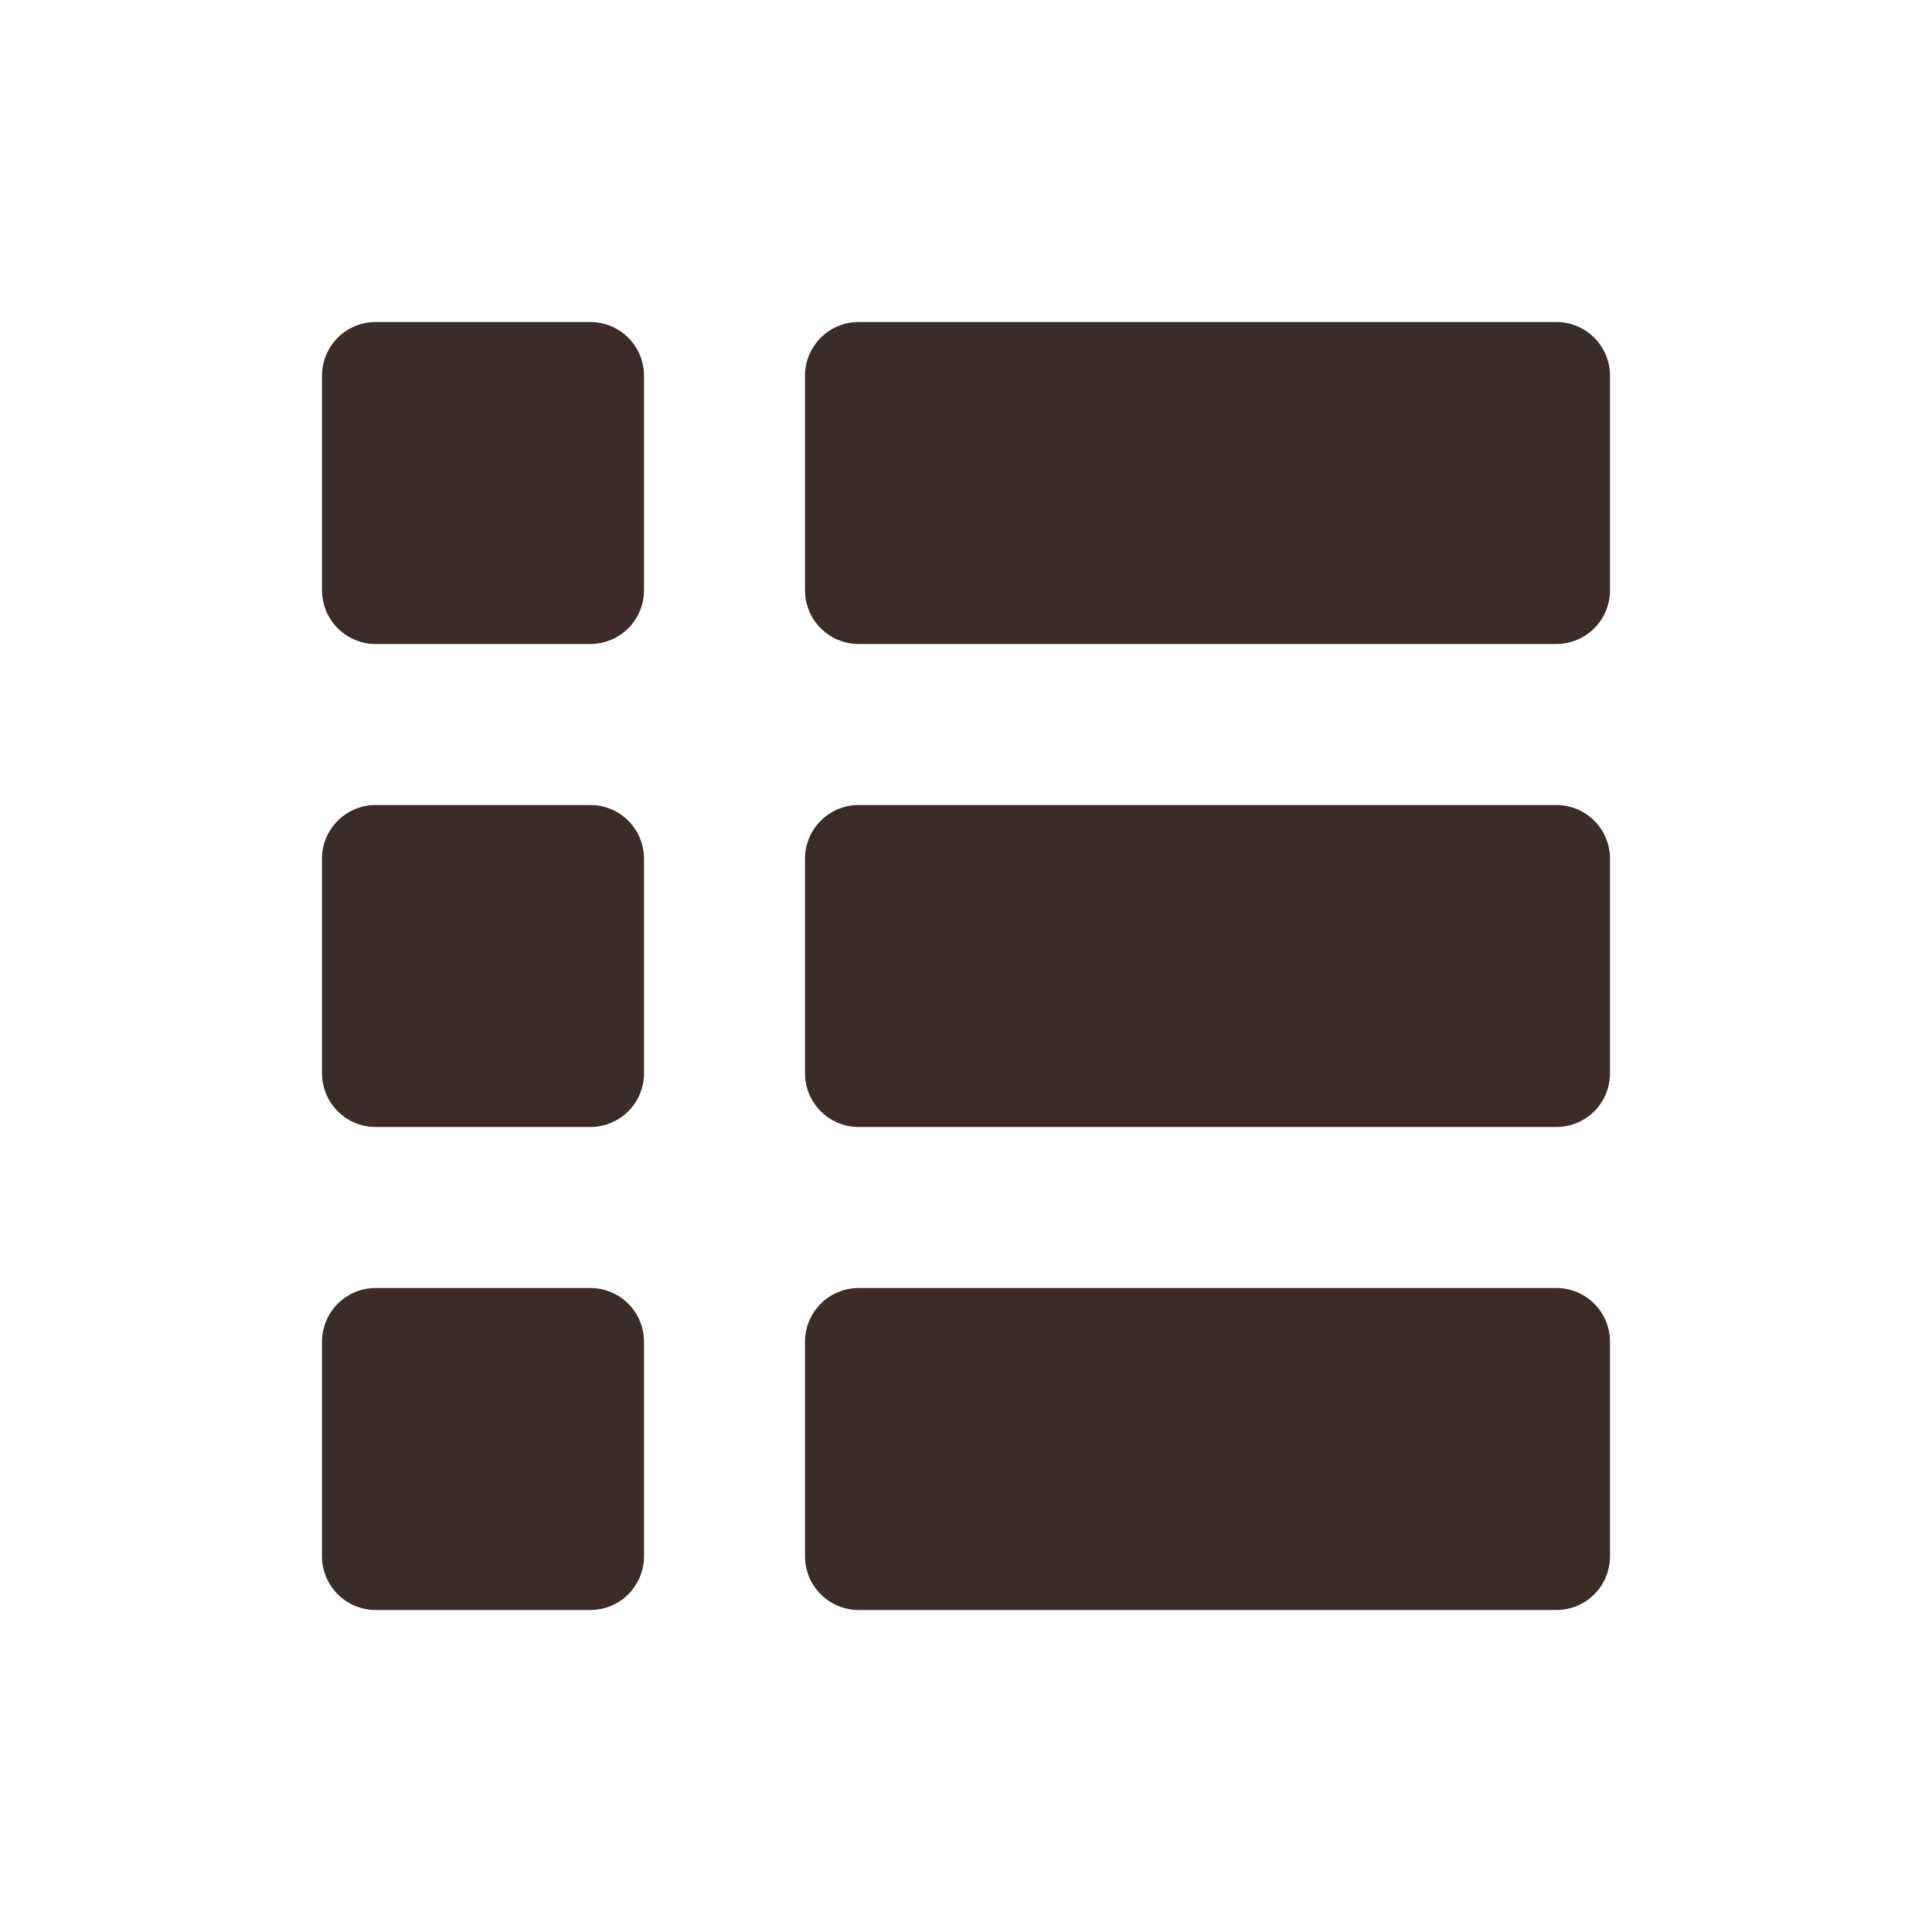
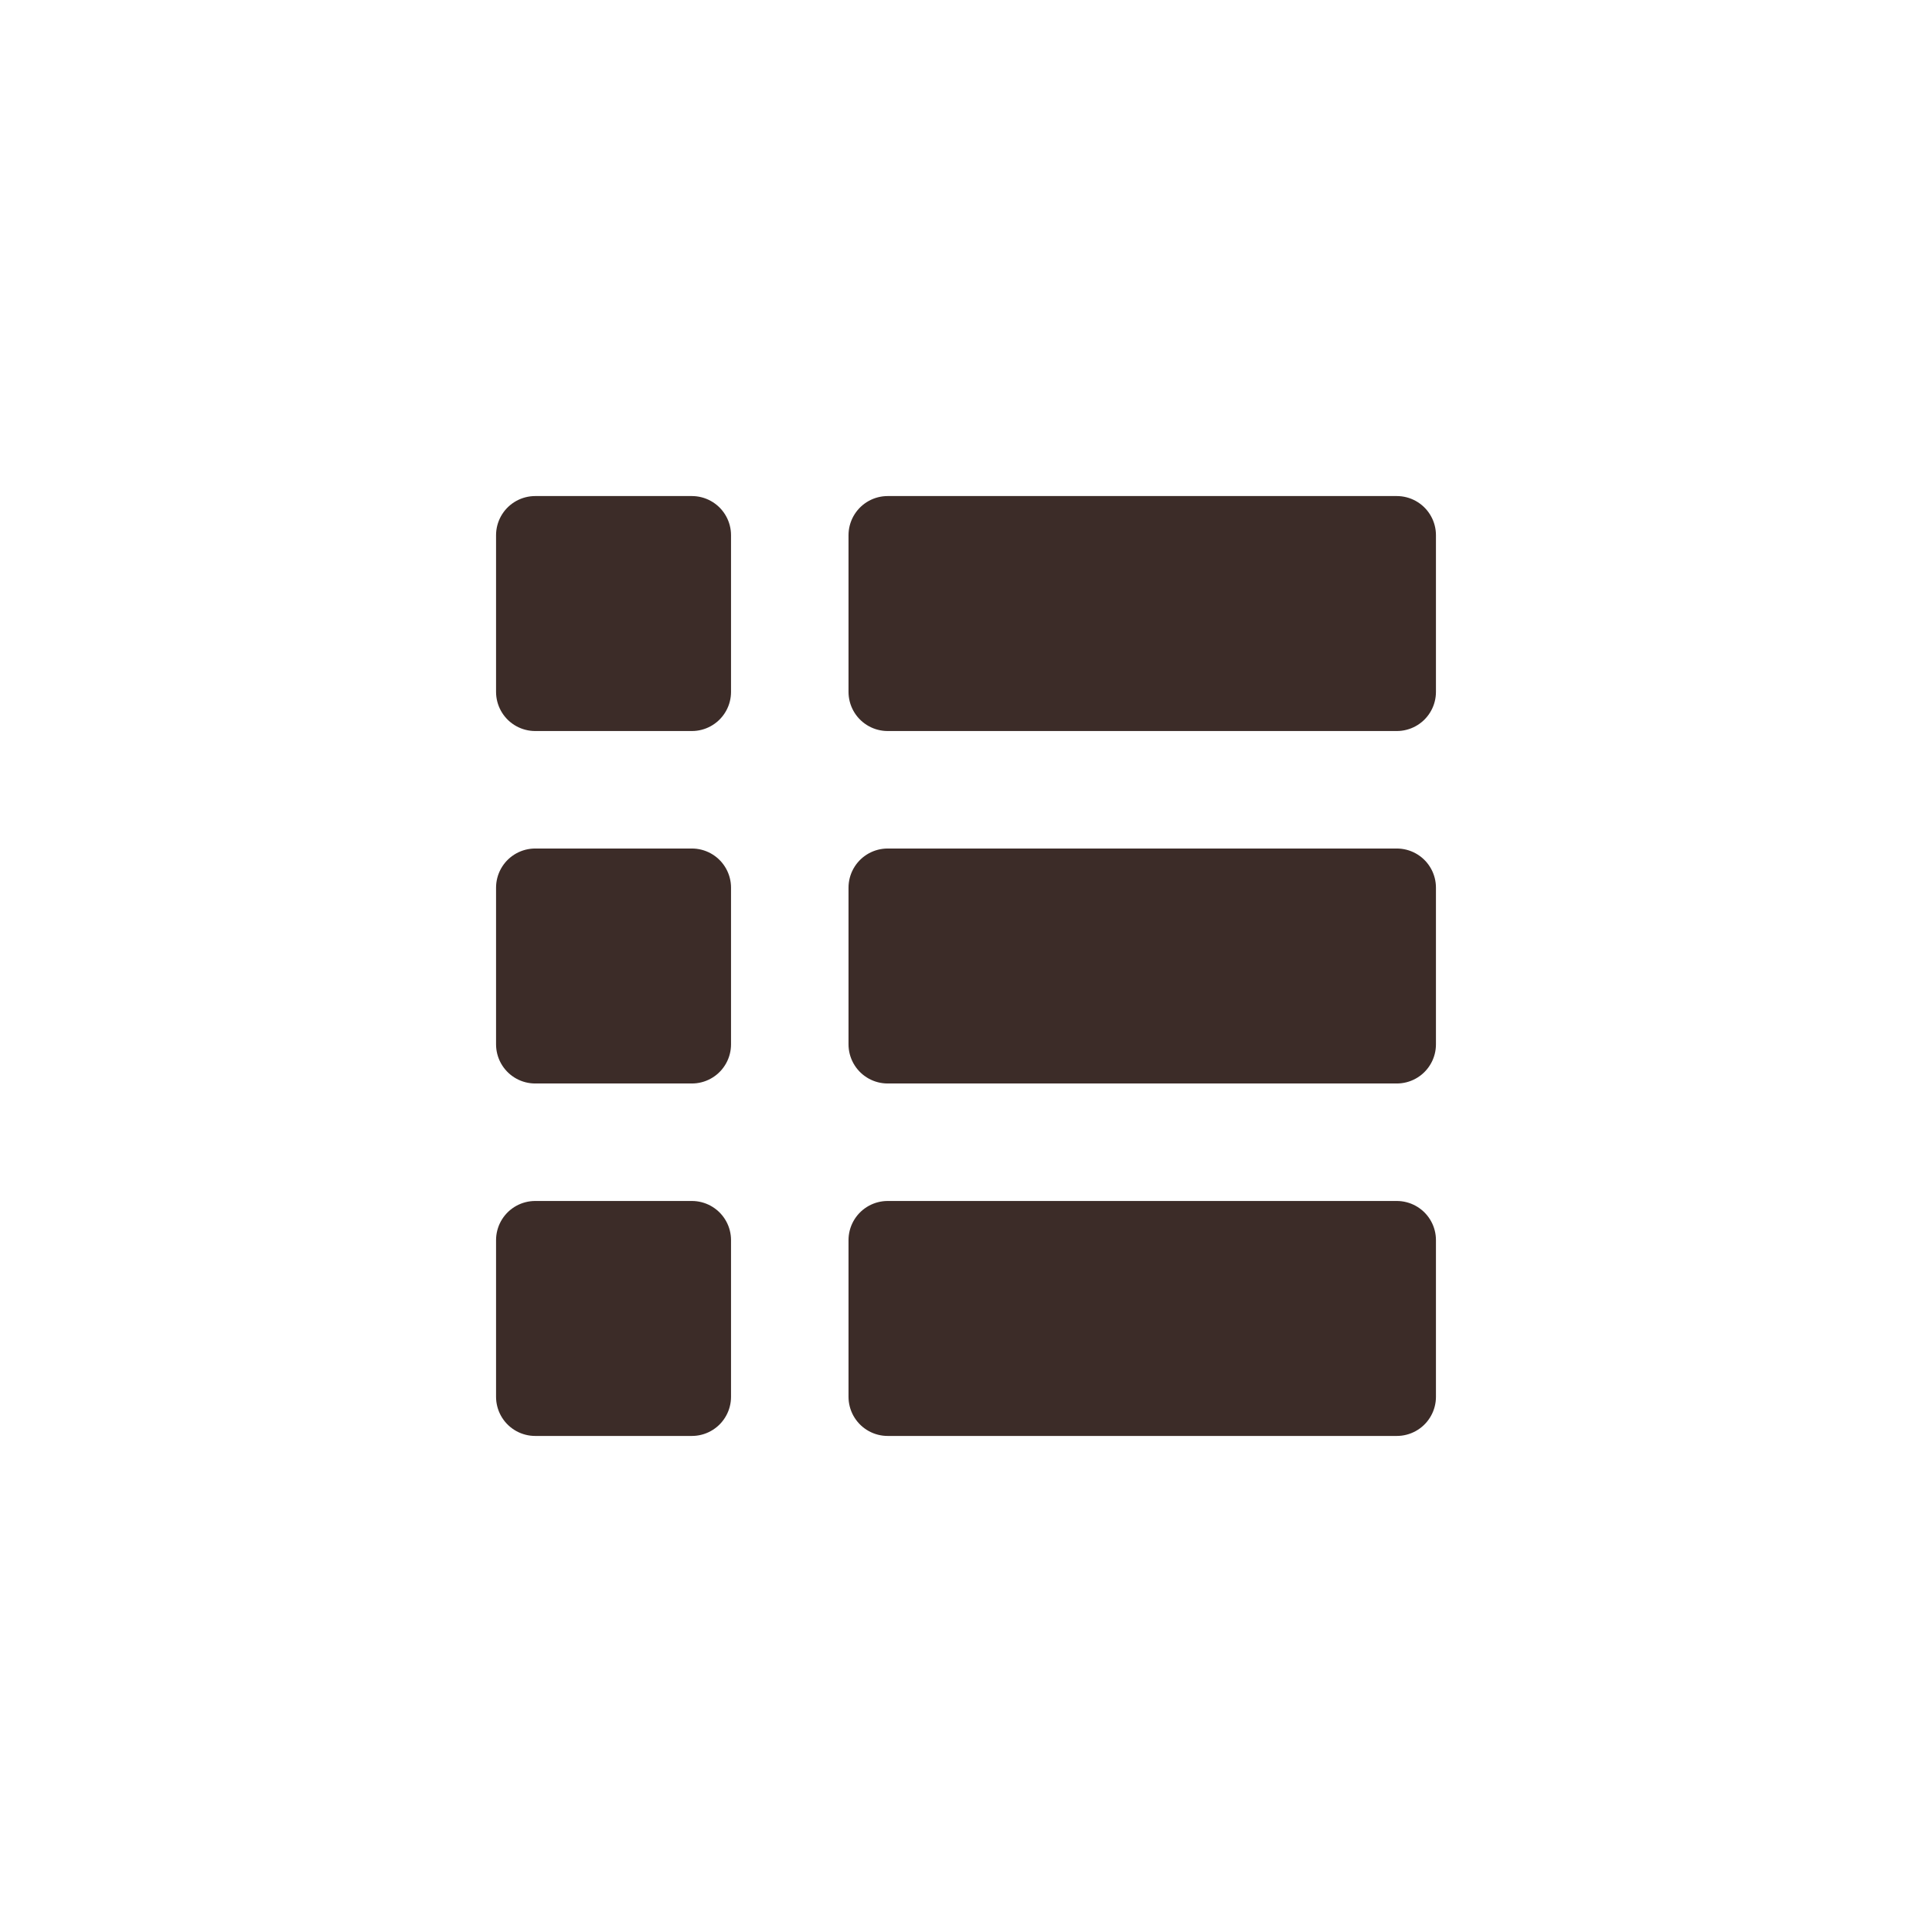
- <svg xmlns="http://www.w3.org/2000/svg" width="540" height="540">
+ <svg xmlns="http://www.w3.org/2000/svg" width="740" height="740">
  <style>
		rect {
- 			fill: red;
			stroke-linejoin: round;
			stroke-width: 30;
			stroke: #3C2C28;
			fill: #3C2C28;
		}
	</style>
-   <rect height="60" width="60" y="105" x="105" />
-   <rect height="60" width="195" y="105" x="240" />
-   <rect height="60" width="60" y="240" x="105" />
-   <rect height="60" width="195" y="240" x="240" />
-   <rect height="60" width="60" y="375" x="105" />
-   <rect height="60" width="195" y="375" x="240" />
+   <rect height="60" width="60" y="205" x="205" />
+   <rect height="60" width="195" y="205" x="340" />
+   <rect height="60" width="60" y="340" x="205" />
+   <rect height="60" width="195" y="340" x="340" />
+   <rect height="60" width="60" y="475" x="205" />
+   <rect height="60" width="195" y="475" x="340" />
</svg>
